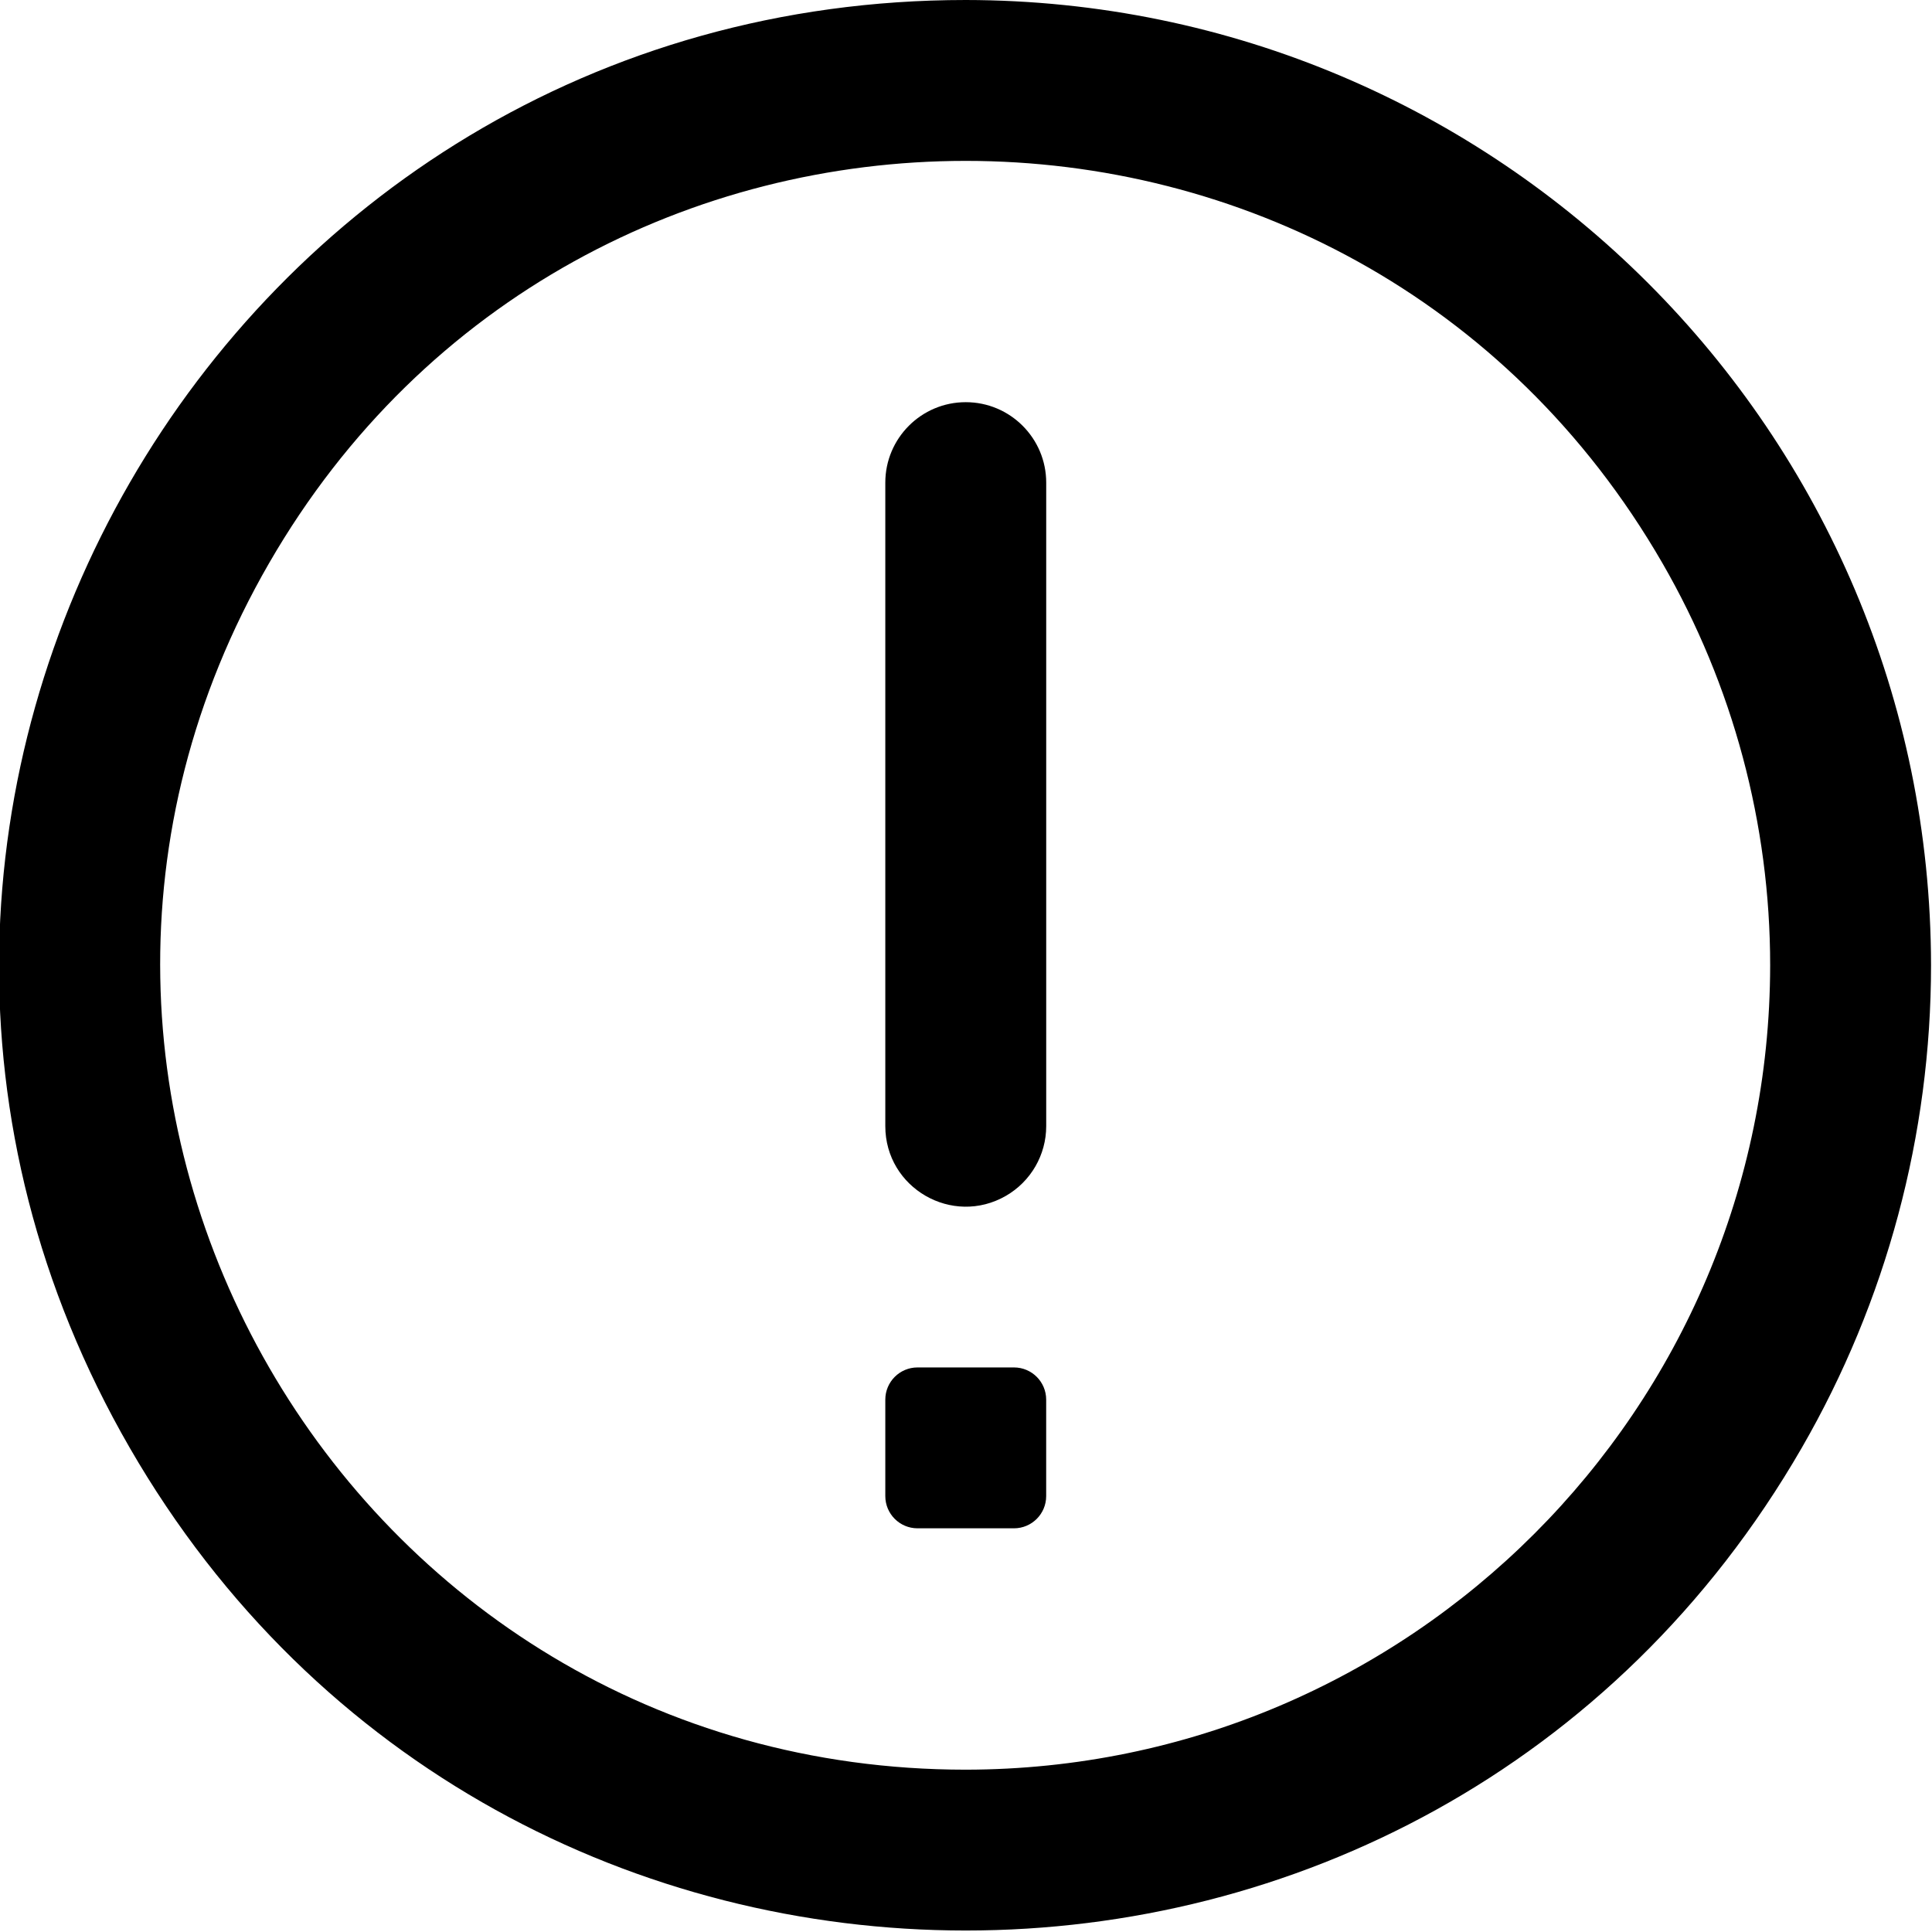
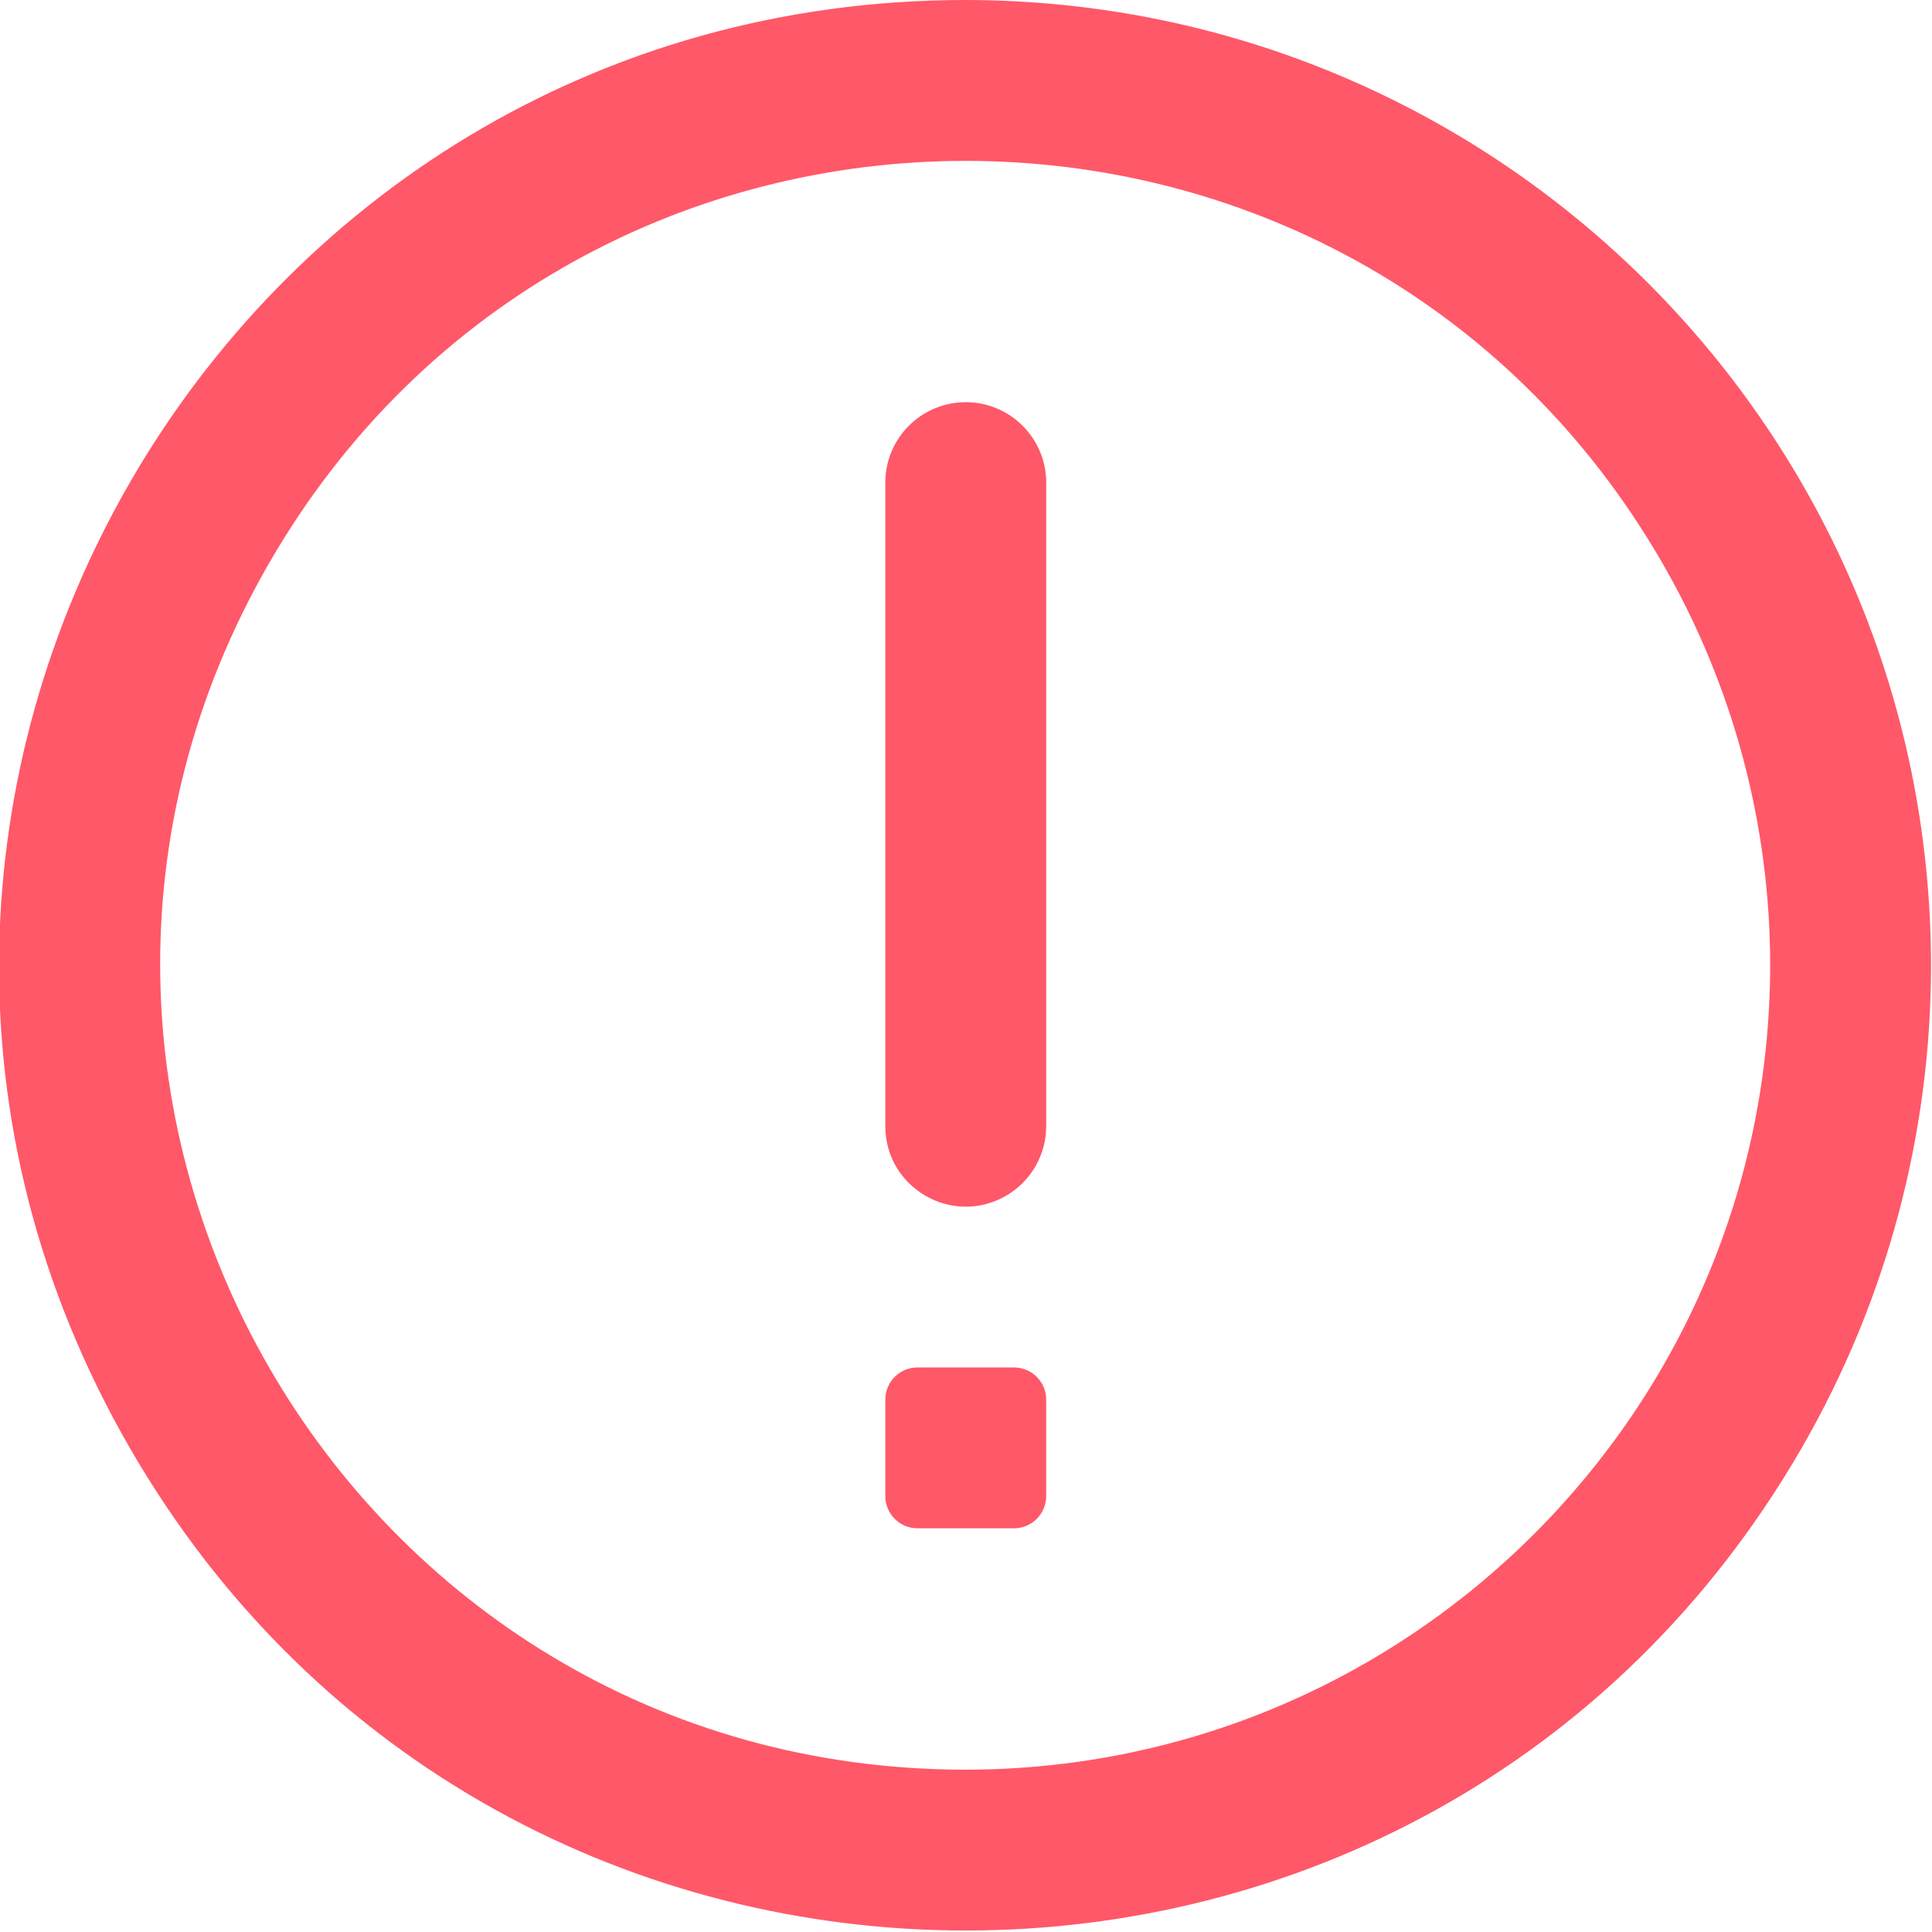
<svg xmlns="http://www.w3.org/2000/svg" id="Outline" viewBox="0 0 60 60">
-   <path d="M 29.992 0 C 6.916 0 -7.508 24.982 4.031 44.966 C 15.569 64.95 44.416 64.95 55.954 44.966 C 58.585 40.409 59.97 35.24 59.97 29.977 C 59.952 13.428 46.541 0.018 29.992 0 Z M 29.992 54.959 C 10.762 54.959 -1.257 34.141 8.358 17.487 C 17.973 0.833 42.012 0.833 51.627 17.487 C 53.82 21.284 54.974 25.592 54.974 29.977 C 54.959 43.768 43.783 54.944 29.992 54.959 Z" />
-   <path d="M 29.992 12.49 C 28.613 12.49 27.494 13.61 27.494 14.989 L 27.494 34.973 C 27.494 36.896 29.576 38.098 31.241 37.137 C 32.014 36.691 32.491 35.866 32.491 34.973 L 32.491 14.989 C 32.491 13.61 31.371 12.49 29.992 12.49 Z" />
-   <rect x="27.494" y="42.467" width="4.996" height="4.996" rx="1" />
+   <path d="M 29.992 0 C 6.916 0 -7.508 24.982 4.031 44.966 C 15.569 64.95 44.416 64.95 55.954 44.966 C 58.585 40.409 59.97 35.24 59.97 29.977 C 59.952 13.428 46.541 0.018 29.992 0 Z M 29.992 54.959 C 10.762 54.959 -1.257 34.141 8.358 17.487 C 17.973 0.833 42.012 0.833 51.627 17.487 C 53.82 21.284 54.974 25.592 54.974 29.977 C 54.959 43.768 43.783 54.944 29.992 54.959 Z" style="fill: rgb(255, 88, 105);" />
+   <path d="M 29.992 12.49 C 28.613 12.49 27.494 13.61 27.494 14.989 L 27.494 34.973 C 27.494 36.896 29.576 38.098 31.241 37.137 C 32.014 36.691 32.491 35.866 32.491 34.973 L 32.491 14.989 C 32.491 13.61 31.371 12.49 29.992 12.49 Z" style="fill: rgb(255, 88, 105);" />
+   <rect x="27.494" y="42.467" width="4.996" height="4.996" rx="1" style="fill: rgb(255, 88, 105);" />
</svg>
